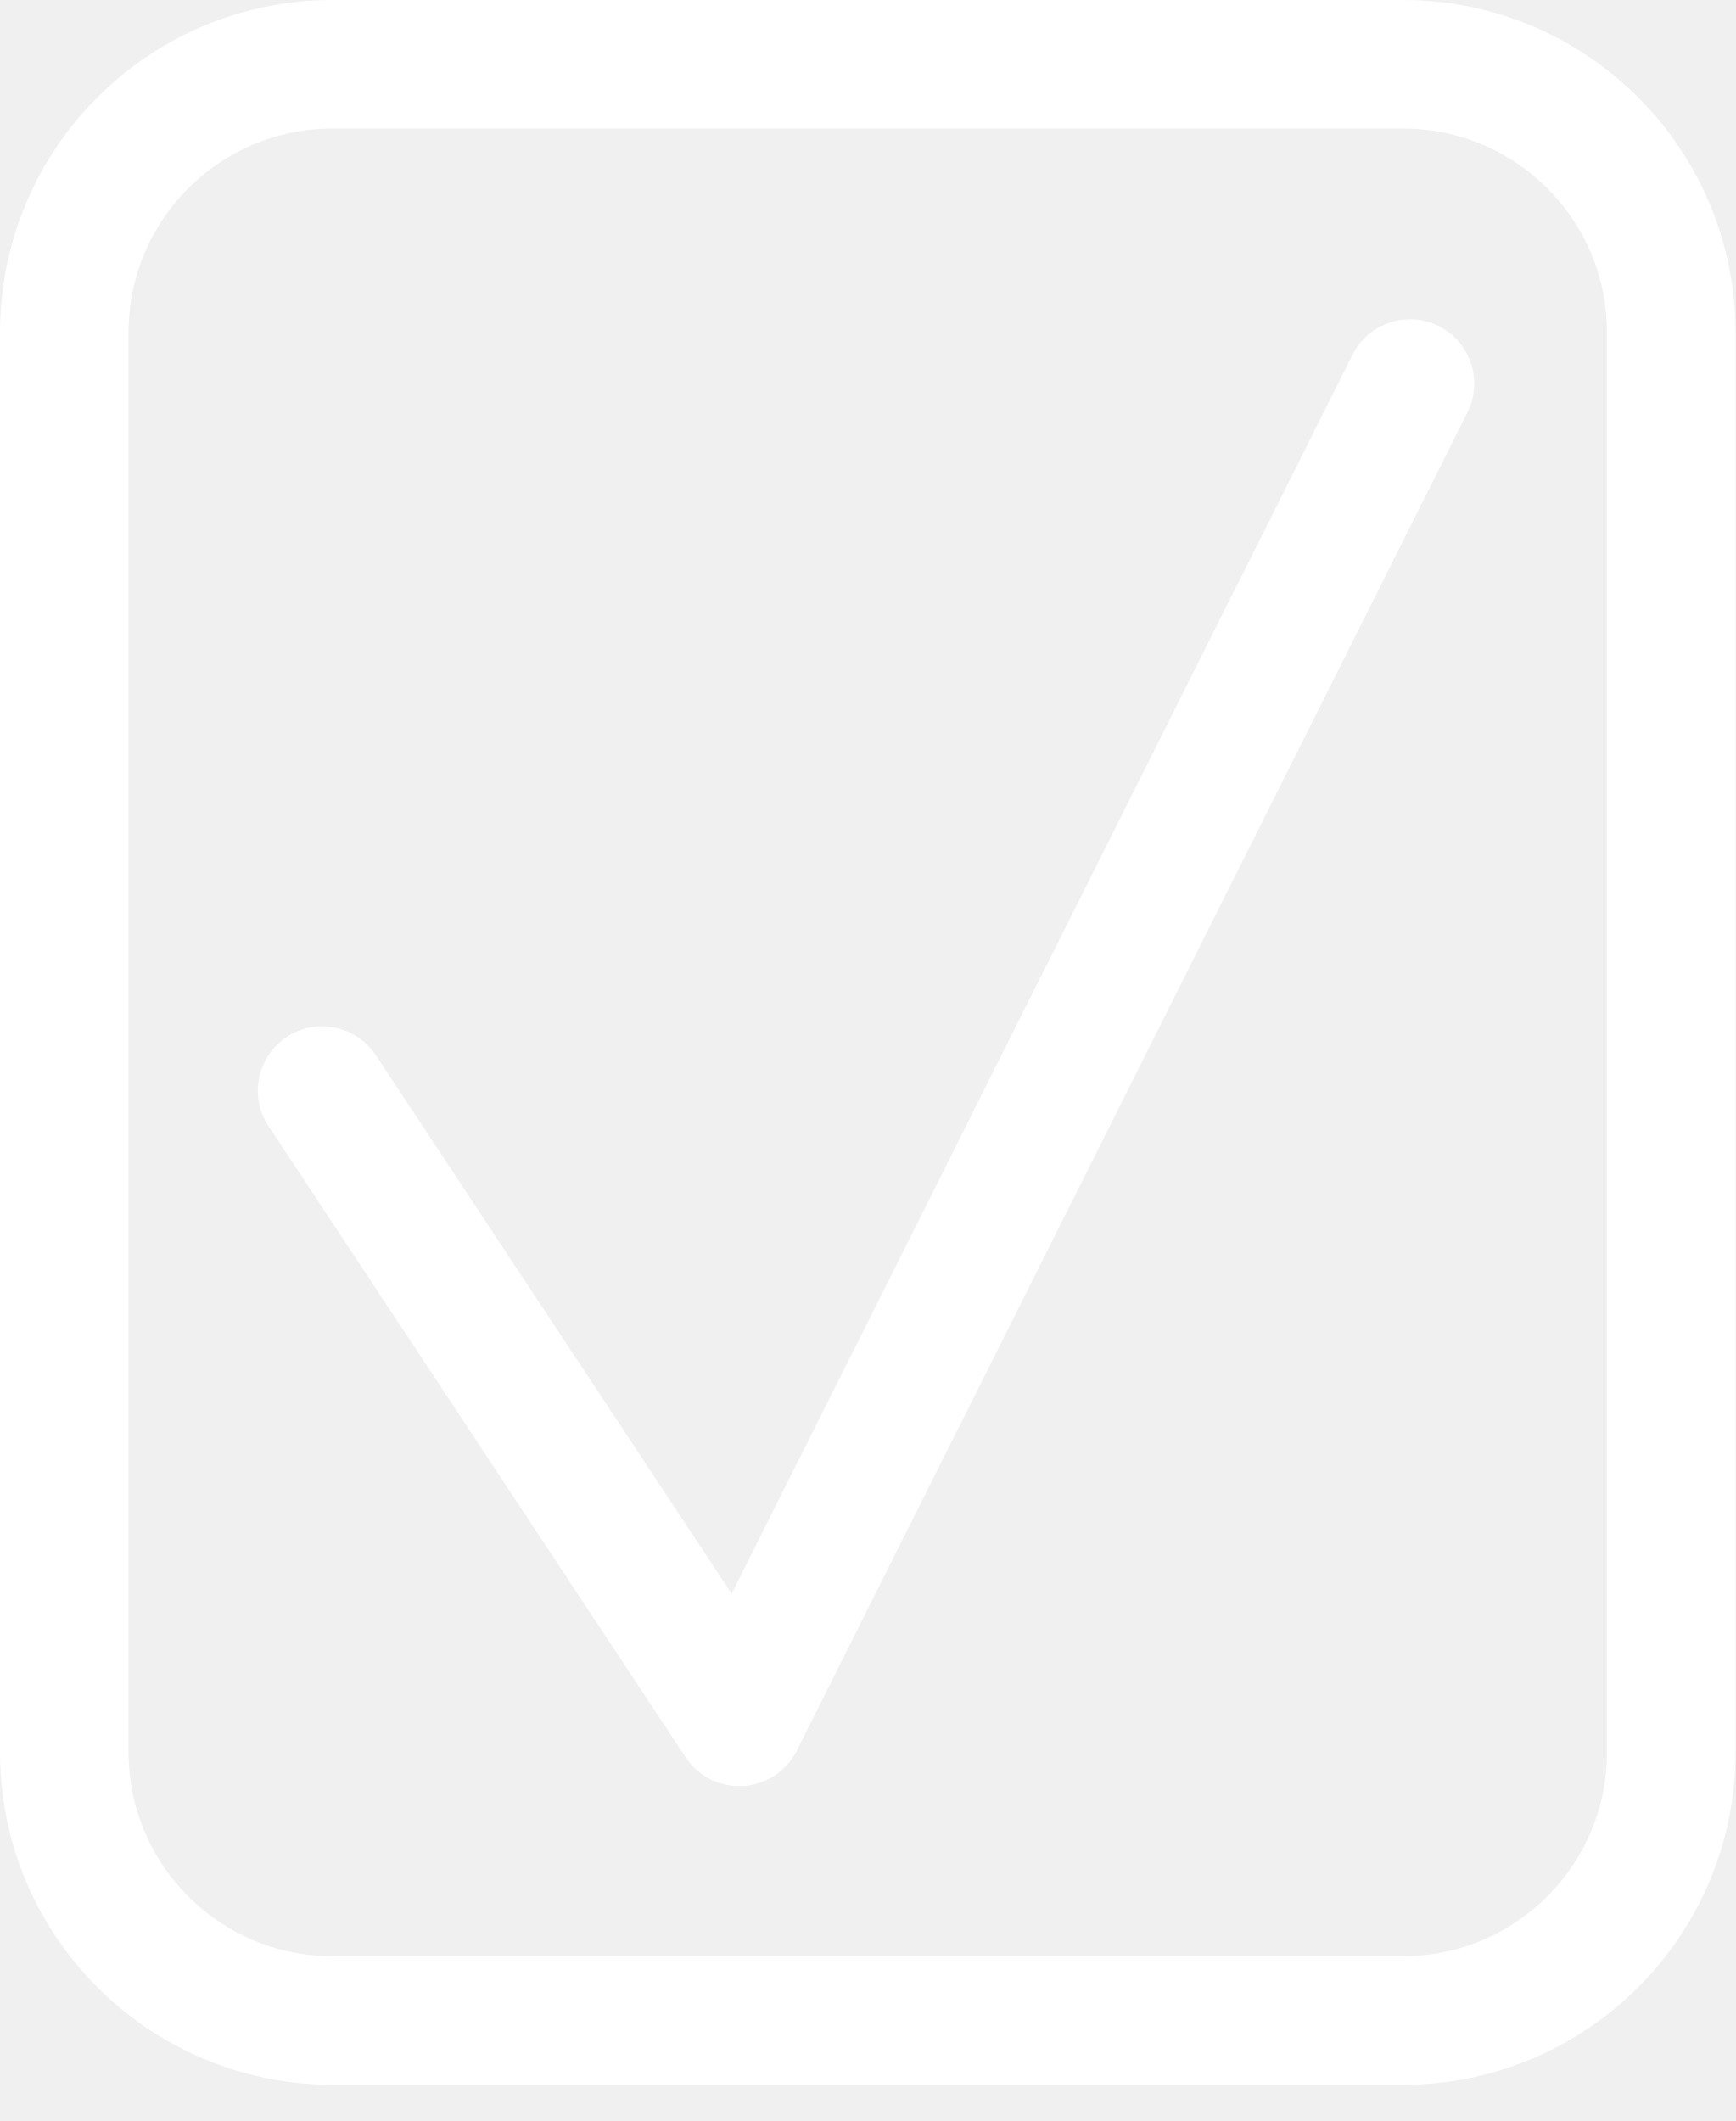
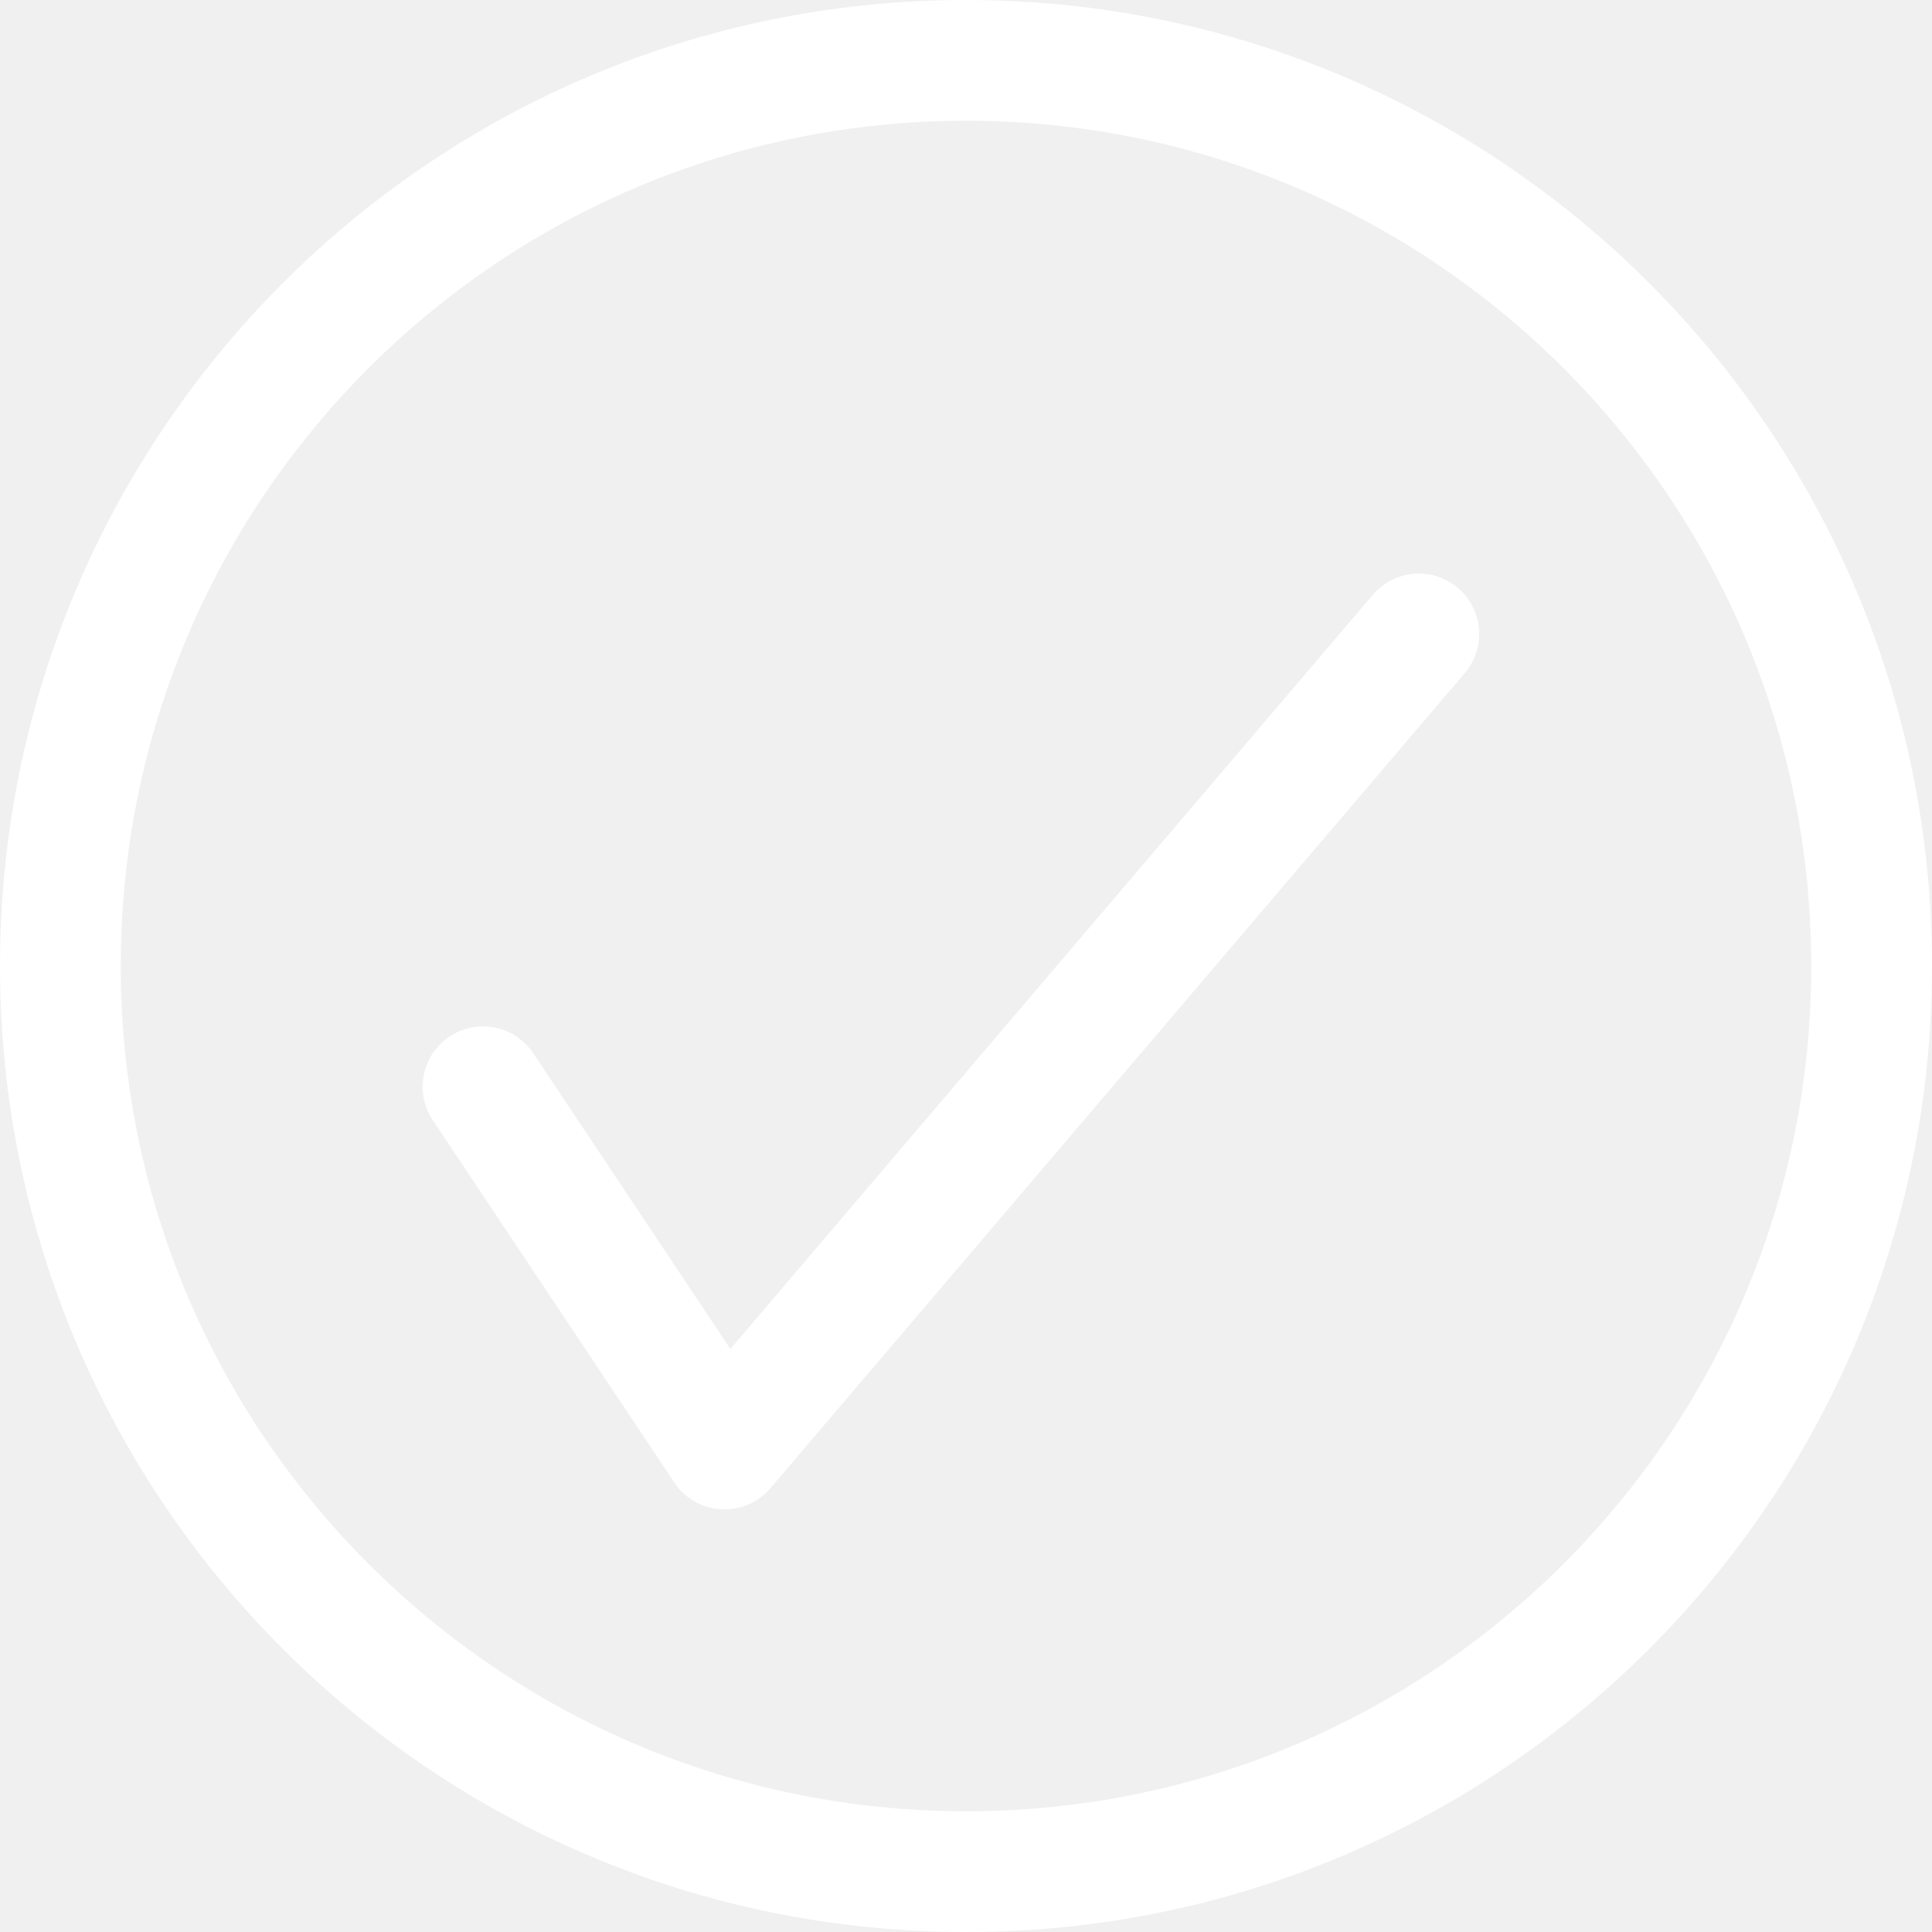
- <svg xmlns="http://www.w3.org/2000/svg" width="27" height="33" viewBox="0 0 27 33" fill="none">
-   <path d="M5.174 31.436L21.826 31.436C24.131 31.436 26 29.567 26 27.262L26 5.173C26 2.868 24.131 1 21.826 1L5.174 1C2.869 1 1 2.868 1 5.173L1 27.262C1 29.567 2.869 31.436 5.174 31.436Z" stroke="white" stroke-width="2" stroke-linecap="round" stroke-linejoin="round" />
-   <path d="M21.935 5.968L11.501 26.79L5.011 16.968" stroke="white" stroke-width="2" stroke-linecap="round" stroke-linejoin="round" />
+ <svg xmlns="http://www.w3.org/2000/svg" width="32" height="32" viewBox="0 0 32 32" fill="none">
+   <path d="M16 31C24.284 31 31 24.284 31 16C31 7.716 24.284 1 16 1C7.716 1 1 7.716 1 16C1 24.284 7.716 31 16 31Z" stroke="#FFFFFF" stroke-width="2" stroke-miterlimit="10" stroke-linecap="round" />
+   <path d="M23.5 10.5L12 24L8 18" stroke="#FFFFFF" stroke-width="2" stroke-linecap="round" stroke-linejoin="round" />
</svg>
